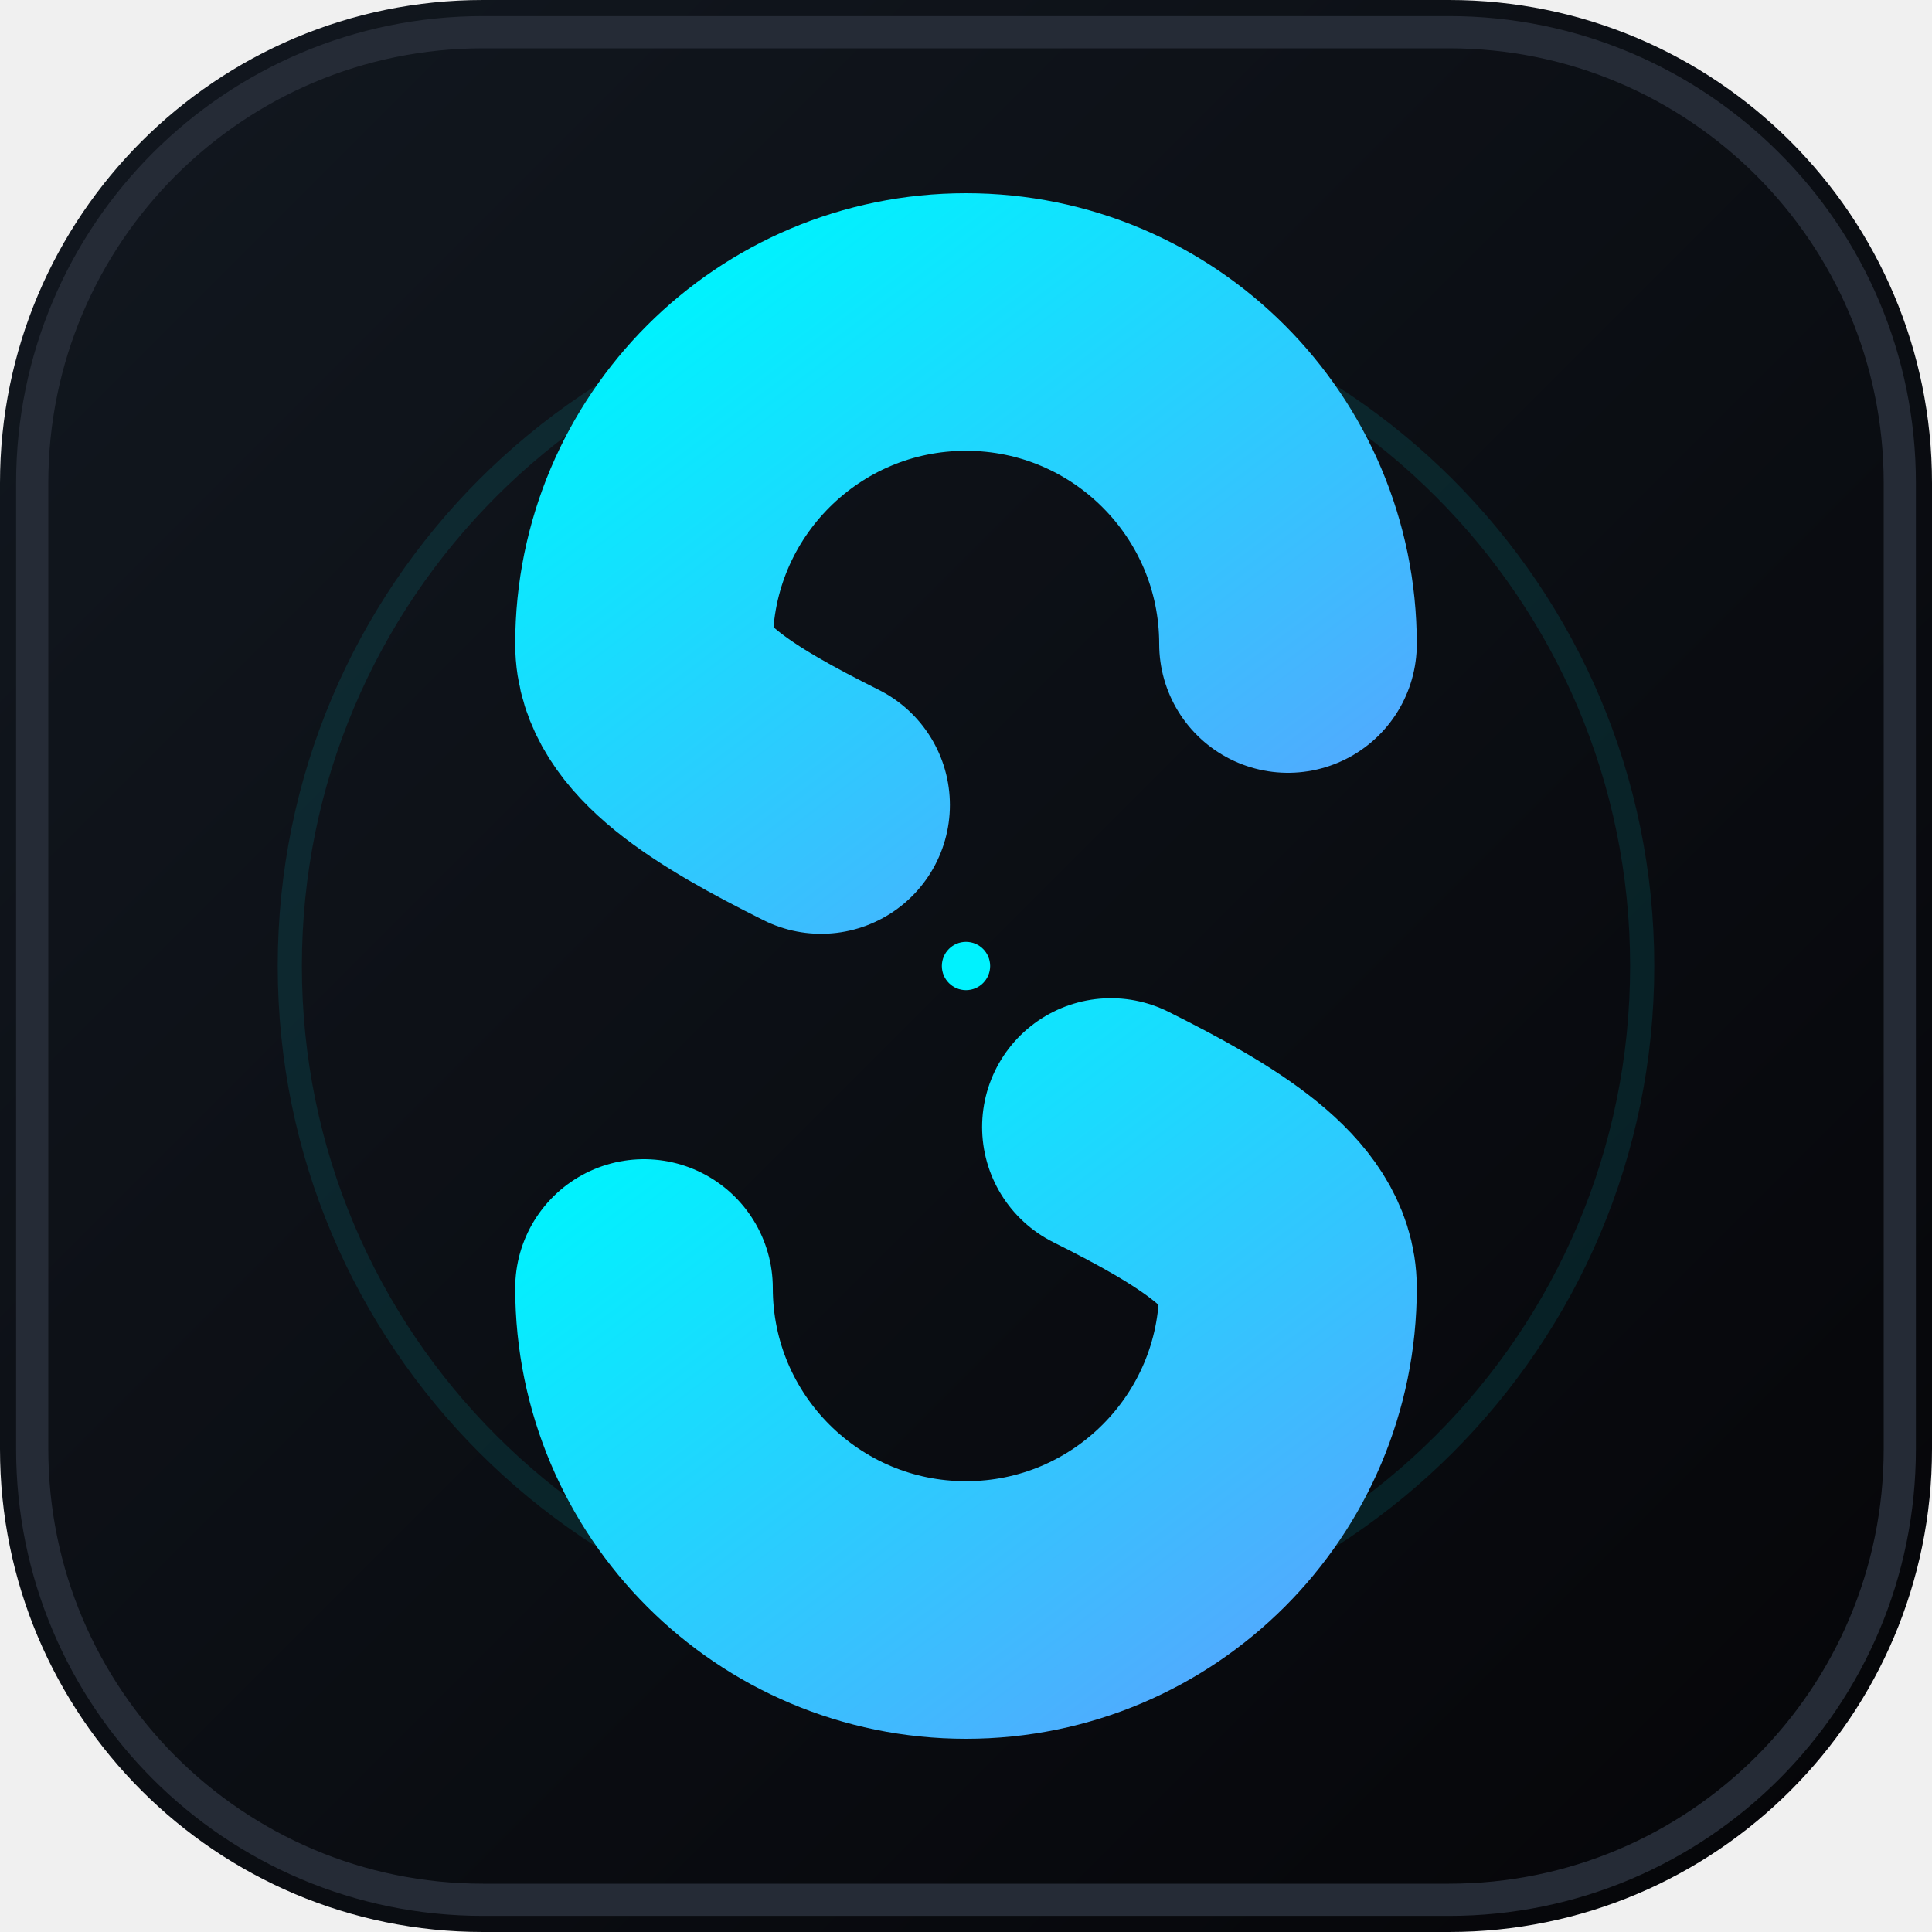
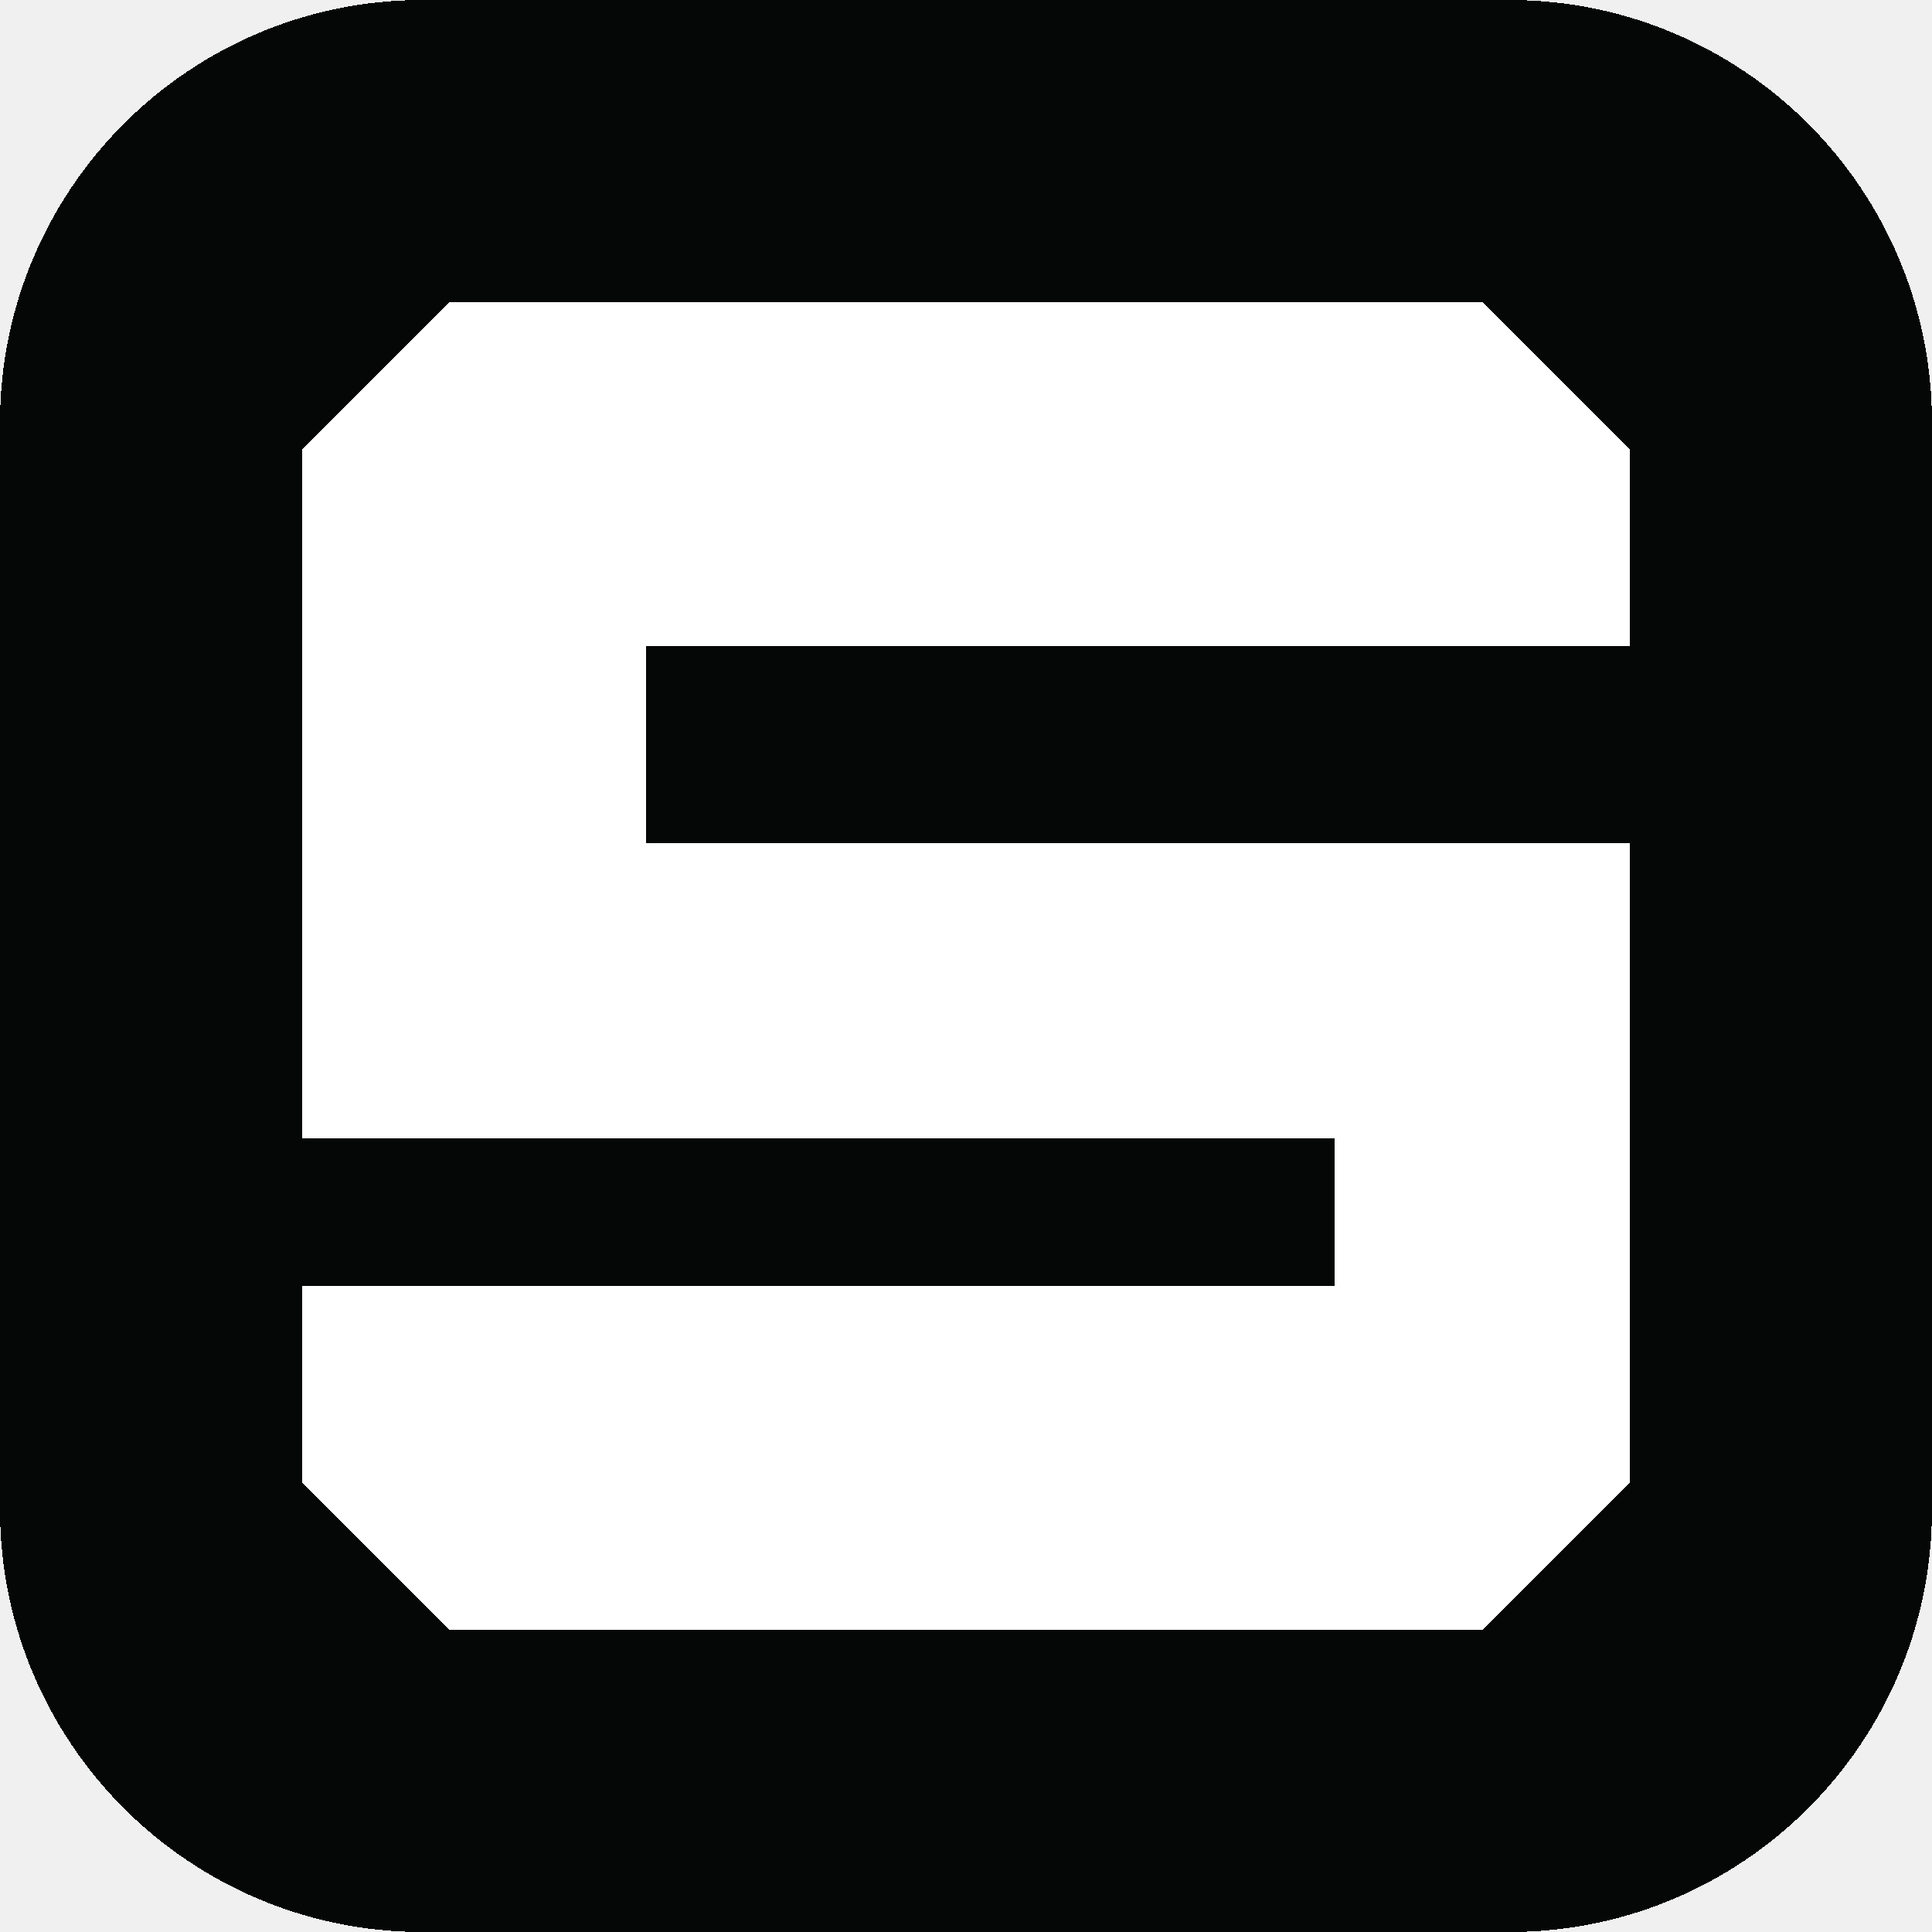
- <svg xmlns="http://www.w3.org/2000/svg" viewBox="0 0 120 120">
-   <defs>
-     <linearGradient id="neon" x1="0%" y1="0%" x2="100%" y2="100%">
-       <stop offset="0%" stop-color="#00f2fe" />
-       <stop offset="100%" stop-color="#4facfe" />
-     </linearGradient>
-     <linearGradient id="bg" x1="0%" y1="0%" x2="100%" y2="100%">
-       <stop offset="0%" stop-color="#121820" />
-       <stop offset="100%" stop-color="#050508" />
-     </linearGradient>
-   </defs>
-   <rect width="120" height="120" rx="30" fill="url(#bg)" />
-   <rect x="2" y="2" width="116" height="116" rx="28" fill="none" stroke="#252b36" stroke-width="2" />
-   <circle cx="60" cy="60" r="42" fill="none" stroke="#00f2fe" stroke-width="1.5" opacity="0.1" />
-   <g fill="none" stroke="url(#neon)" stroke-width="16" stroke-linecap="round">
-     <path d="M 80,40               A 20,20 0 0,0 40,40               C 40,44 45,47 51,50" />
-     <path d="M 69,70               C 75,73 80,76 80,80               A 20,20 0 0,1 40,80" />
+ <svg xmlns="http://www.w3.org/2000/svg" viewBox="0 0 64 64" shape-rendering="crispEdges">
+   <rect width="64" height="64" rx="14" fill="#050606" />
+   <g transform="translate(10 10) scale(1.62963)">
+     <path fill="#ffffff" d="M3 0h21l3 3v4H7v4H0V3L3 0Zm-3 11h27v6H0v-6Zm21 6h6v7l-3 3H3l-3-3v-4h21v-3Z" />
  </g>
-   <circle cx="60" cy="60" r="1.5" fill="#00f2fe" />
</svg>
